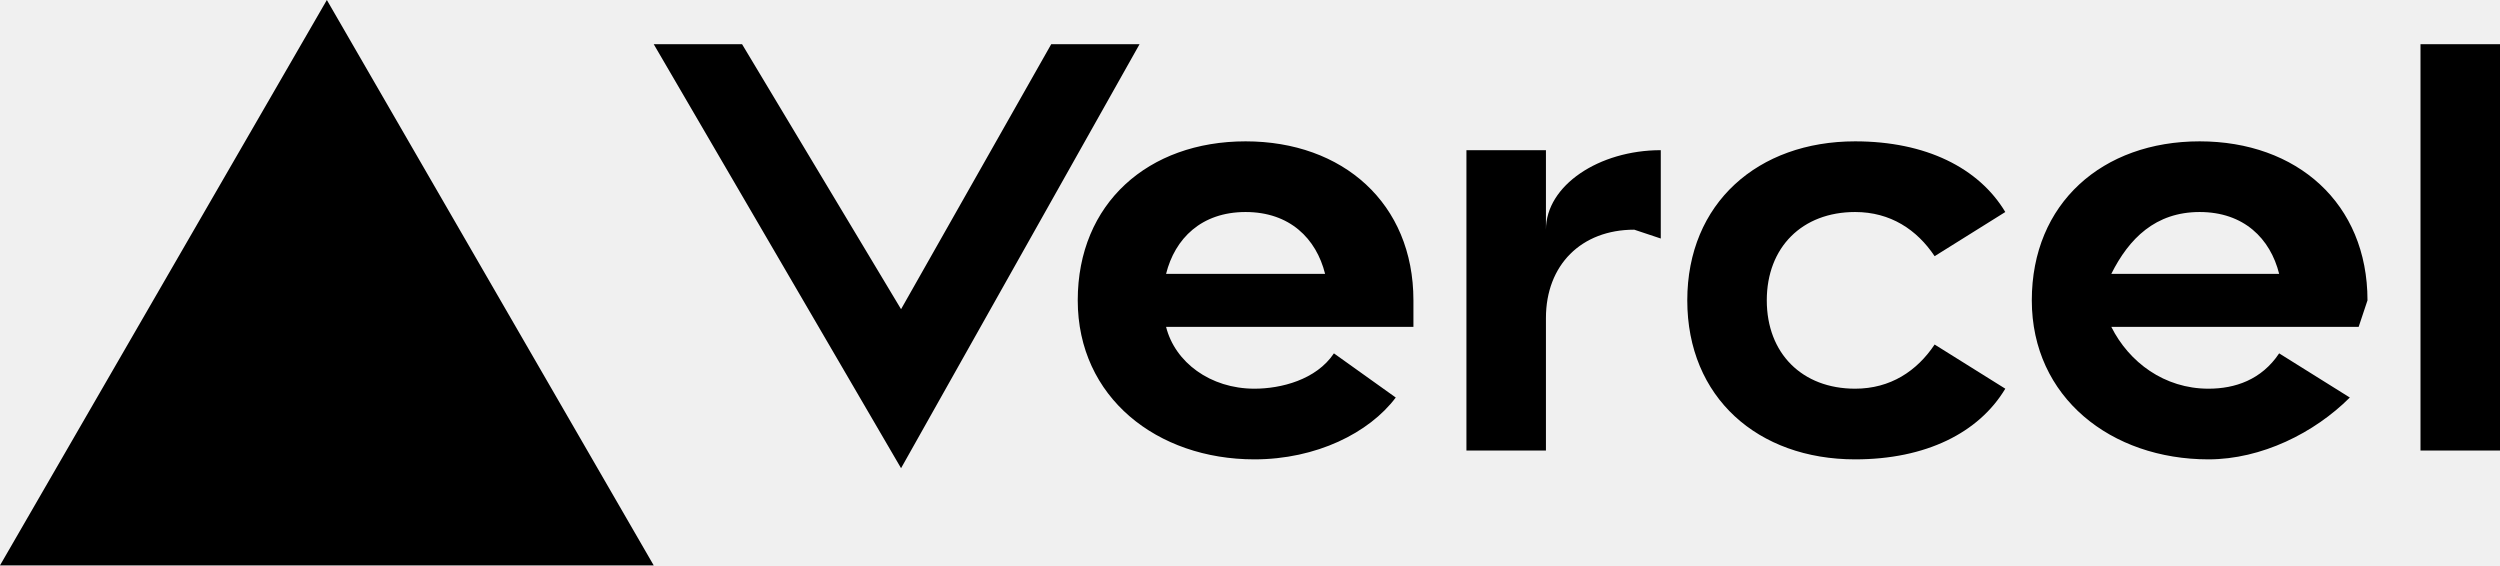
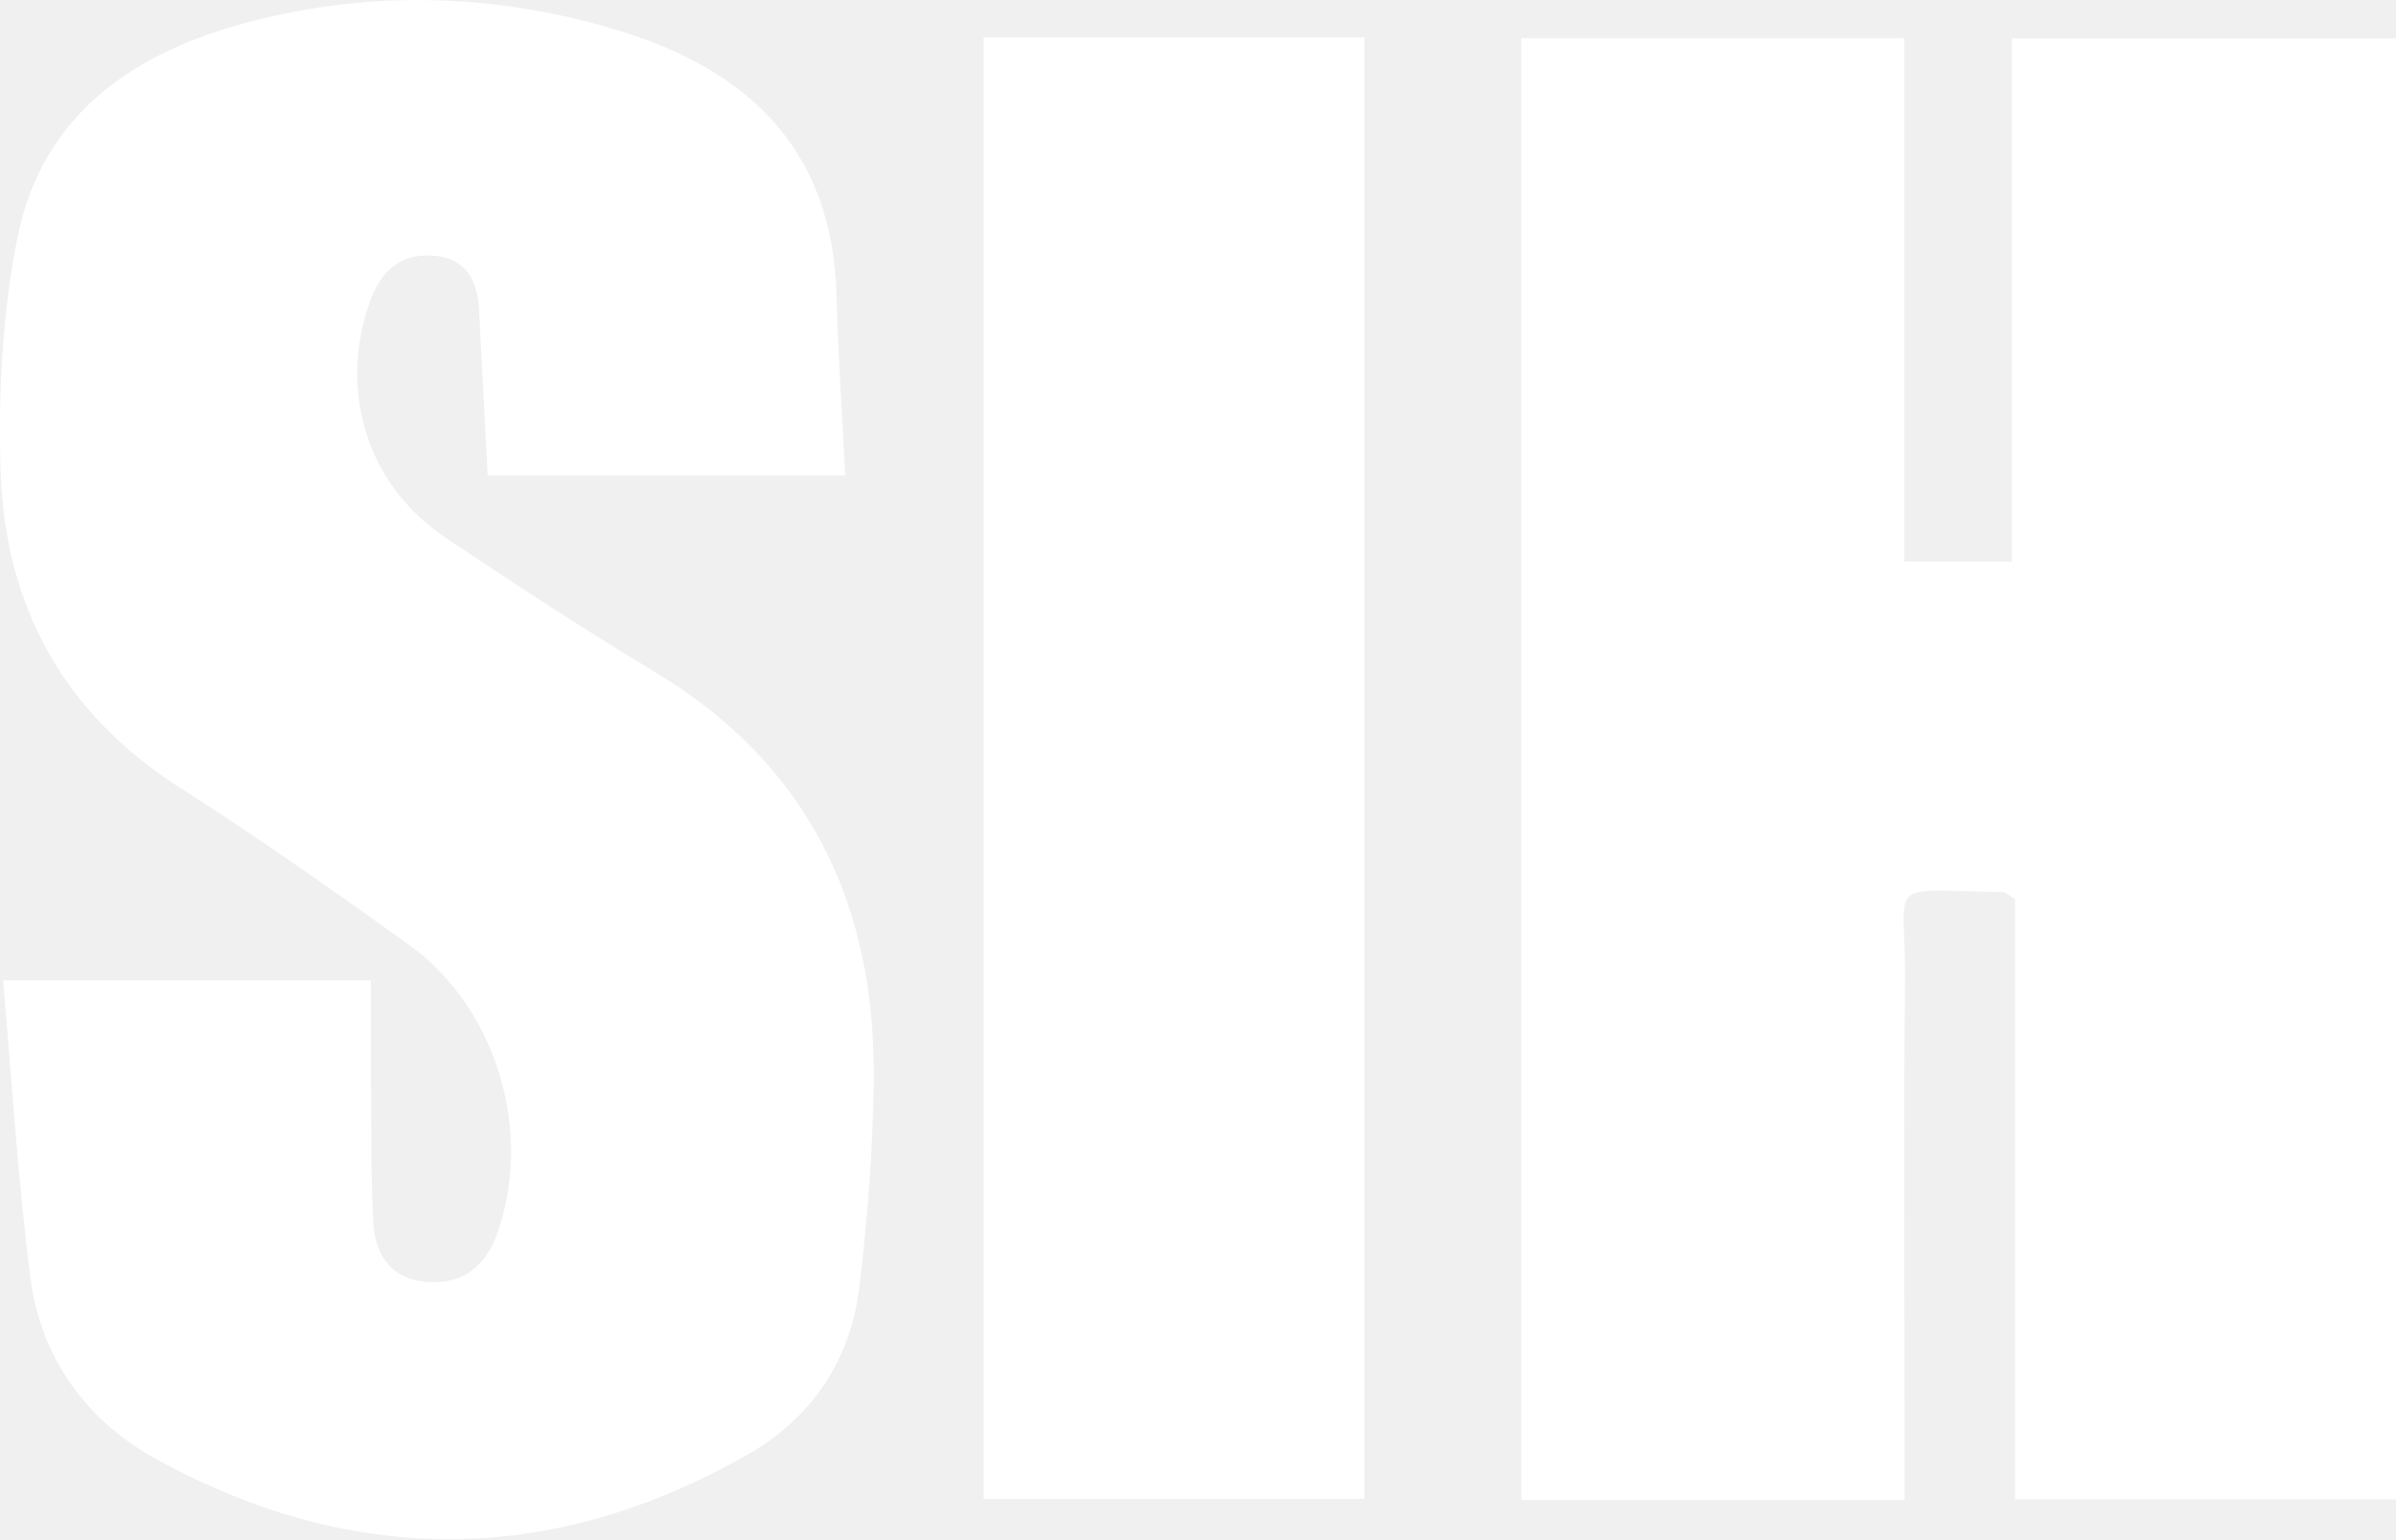
- <svg xmlns="http://www.w3.org/2000/svg" fill="none" viewBox="0 0 283 64">
-   <path fill="black" d="M141 16c-11 0-19 7-19 18s9 18 20 18c7 0 13-3 16-7l-7-5c-2 3-6 4-9 4-5 0-9-3-10-7h28v-3c0-11-8-18-19-18zm-9 15c1-4 4-7 9-7s8 3 9 7h-18zm117-15c-11 0-19 7-19 18s9 18 20 18c6 0 12-3 16-7l-8-5c-2 3-5 4-8 4-5 0-9-3-11-7h28l1-3c0-11-8-18-19-18zm-10 15c2-4 5-7 10-7s8 3 9 7h-19zm-39 3c0 6 4 10 10 10 4 0 7-2 9-5l8 5c-3 5-9 8-17 8-11 0-19-7-19-18s8-18 19-18c8 0 14 3 17 8l-8 5c-2-3-5-5-9-5-6 0-10 4-10 10zm83-29v46h-9V5h9zM37 0l37 64H0L37 0zm92 5-27 48L74 5h10l18 30 17-30h10zm59 12v10l-3-1c-6 0-10 4-10 10v15h-9V17h9v9c0-5 6-9 13-9z" />
+ <svg xmlns="http://www.w3.org/2000/svg" id="Capa_1" data-name="Capa 1" viewBox="0 0 331.83 213.19">
+   <defs>
+     <style>
+       .cls-1 {
+         fill: #fff;
+         stroke-width: 0px;
+       }
+     </style>
+   </defs>
+   <path class="cls-1" d="M331.83,5.32v202.36h-52.75v-83.17c-1.03-.6-1.35-.94-1.67-.95-16.91-.25-13.4-2.07-13.57,12.52-.25,21.35-.06,42.71-.06,64.07v7.61h-53.09V5.3h53.06v72.49h14.88V5.32h53.2Z" />
+   <path class="cls-1" d="M117.06,65.87h-49.52c-.41-7.82-.81-15.37-1.19-22.92-.2-4.08-1.8-7.16-6.22-7.53-4.62-.39-7.4,2.1-8.92,6.41-4.37,12.4-.37,25.38,10.55,32.68,9.5,6.35,19.07,12.63,28.87,18.52,21.37,12.85,30.59,32.19,30.38,56.44-.09,9.68-.86,19.39-2.03,29-1.23,10.04-6.65,17.97-15.37,22.96-26.95,15.4-54.34,15.65-81.59.89-9.87-5.35-16.34-14.02-17.8-25.29-1.75-13.51-2.55-27.15-3.8-41.24h50.96c0,4.12-.03,8.23,0,12.33.06,7.06-.05,14.12.32,21.16.24,4.62,2.57,8.05,7.71,8.3,4.8.23,7.85-2.24,9.45-6.72,5.03-14.12-.07-31.3-12.3-40.06-10.38-7.43-20.83-14.81-31.59-21.67C8.81,98.84.69,83.96.09,65.31c-.35-10.77.23-21.81,2.32-32.35C5.85,15.59,18.92,7.03,34.95,2.92c16.34-4.19,32.85-3.82,49.13.83,18.81,5.37,31.24,16.22,31.78,37.28.21,8.13.77,16.24,1.19,24.84Z" />
+   <path class="cls-1" d="M136.23,5.18h52.74v202.42h-52.74V5.18Z" />
</svg>
